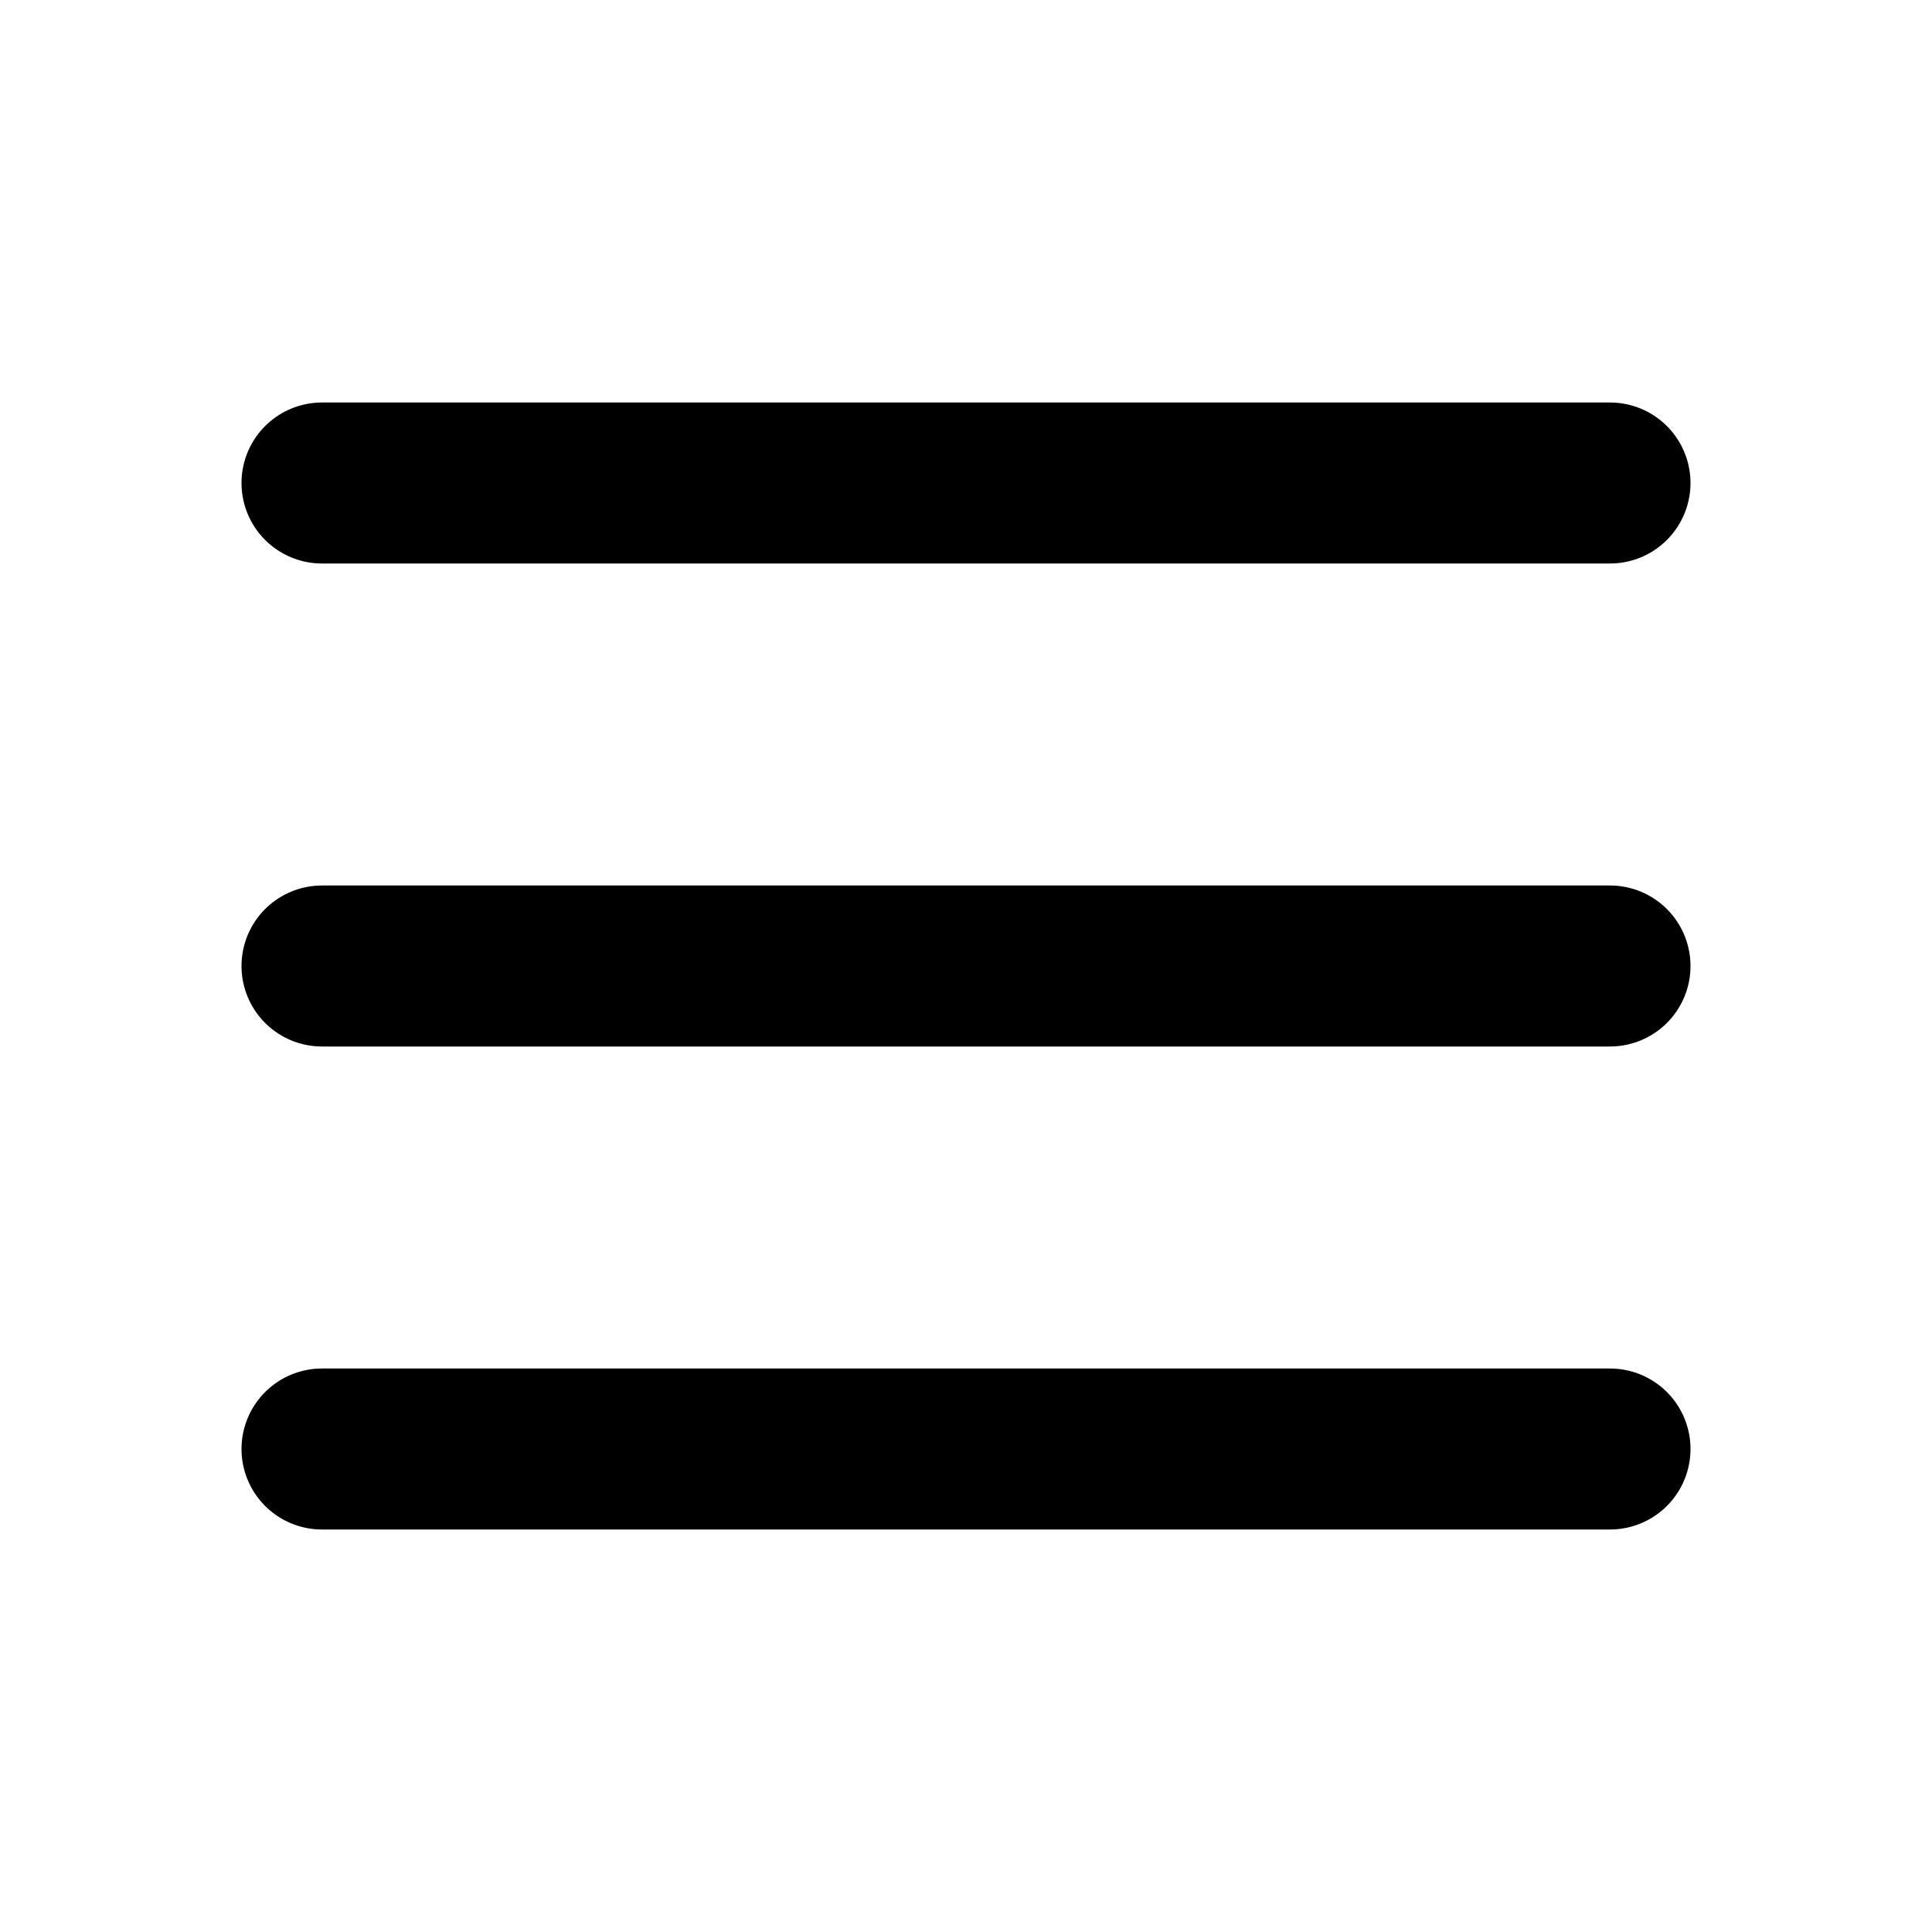
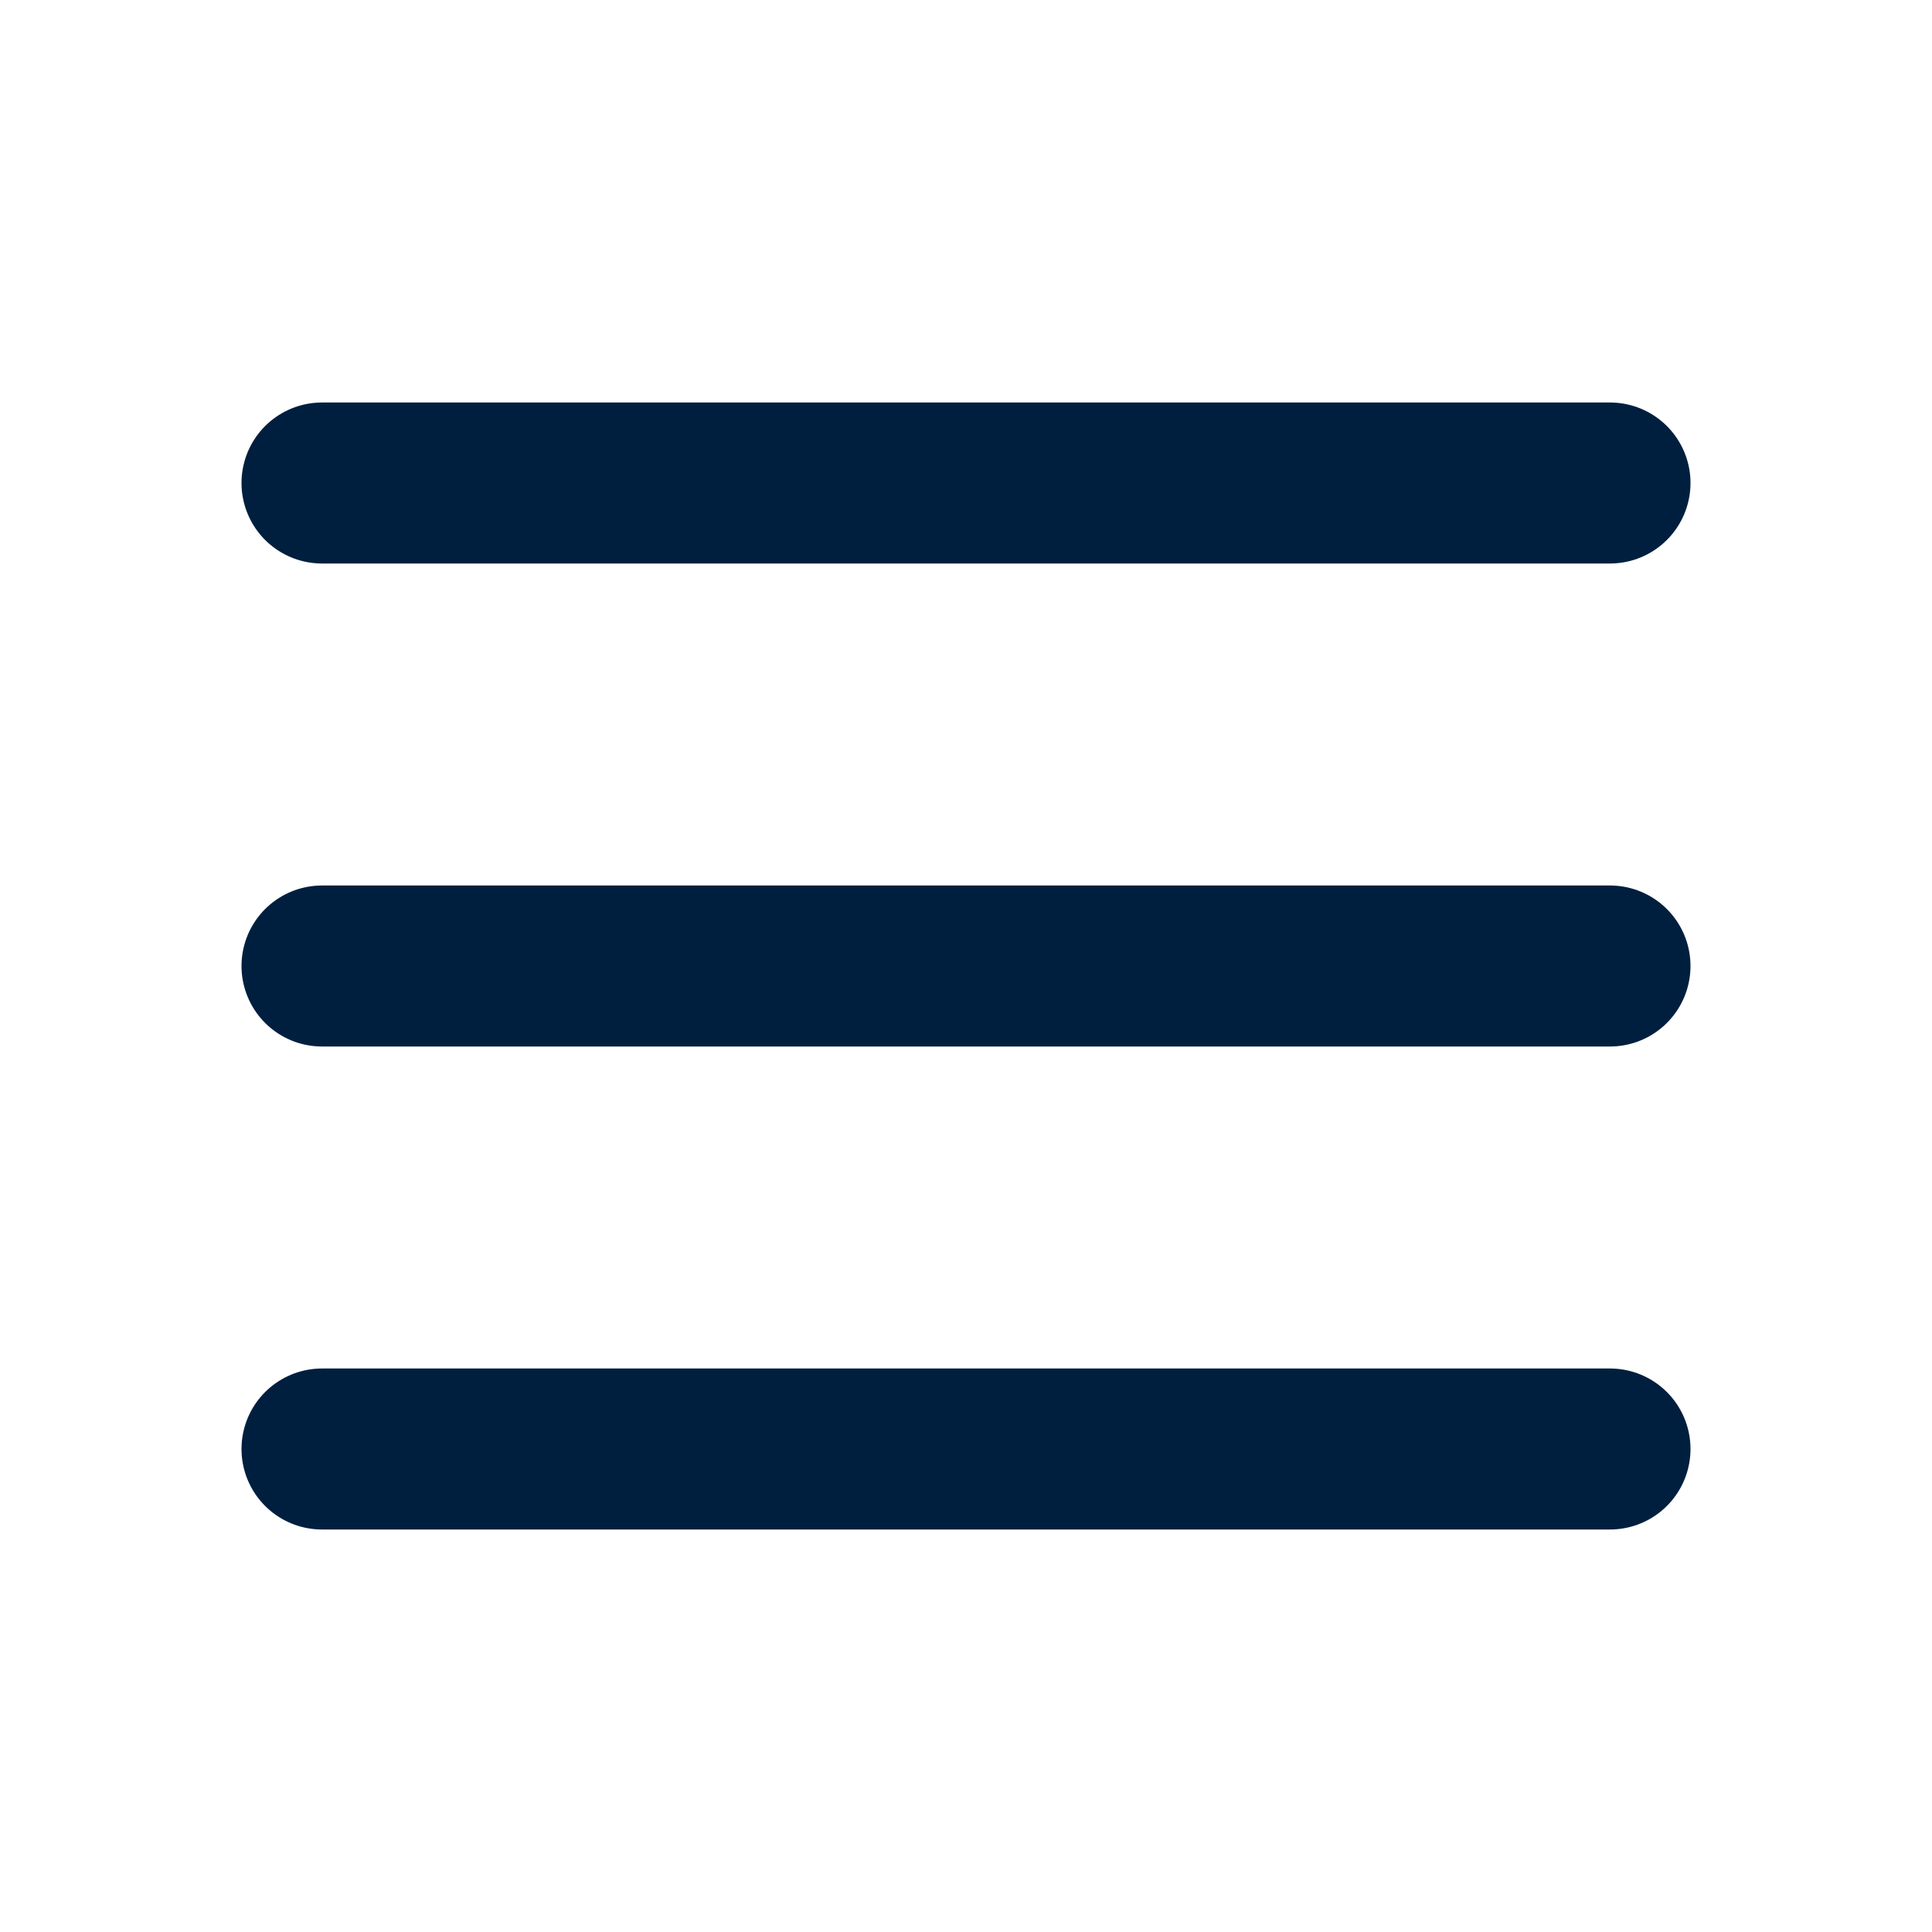
- <svg xmlns="http://www.w3.org/2000/svg" width="24" height="24" viewBox="0 0 24 24" fill="none" stroke="currentColor" stroke-width="2" stroke-linecap="round" stroke-linejoin="round" class="icon icon-tabler icons-tabler-outline icon-tabler-menu-2">
+ <svg xmlns="http://www.w3.org/2000/svg" width="24" height="24" viewBox="0 0 24 24" fill="none" stroke="#001F3F" stroke-width="2" stroke-linecap="round" stroke-linejoin="round" class="icon icon-tabler icons-tabler-outline icon-tabler-menu-2">
  <path stroke="none" d="M0 0h24v24H0z" fill="none" />
  <path d="M4 6l16 0" />
  <path d="M4 12l16 0" />
  <path d="M4 18l16 0" />
</svg>
